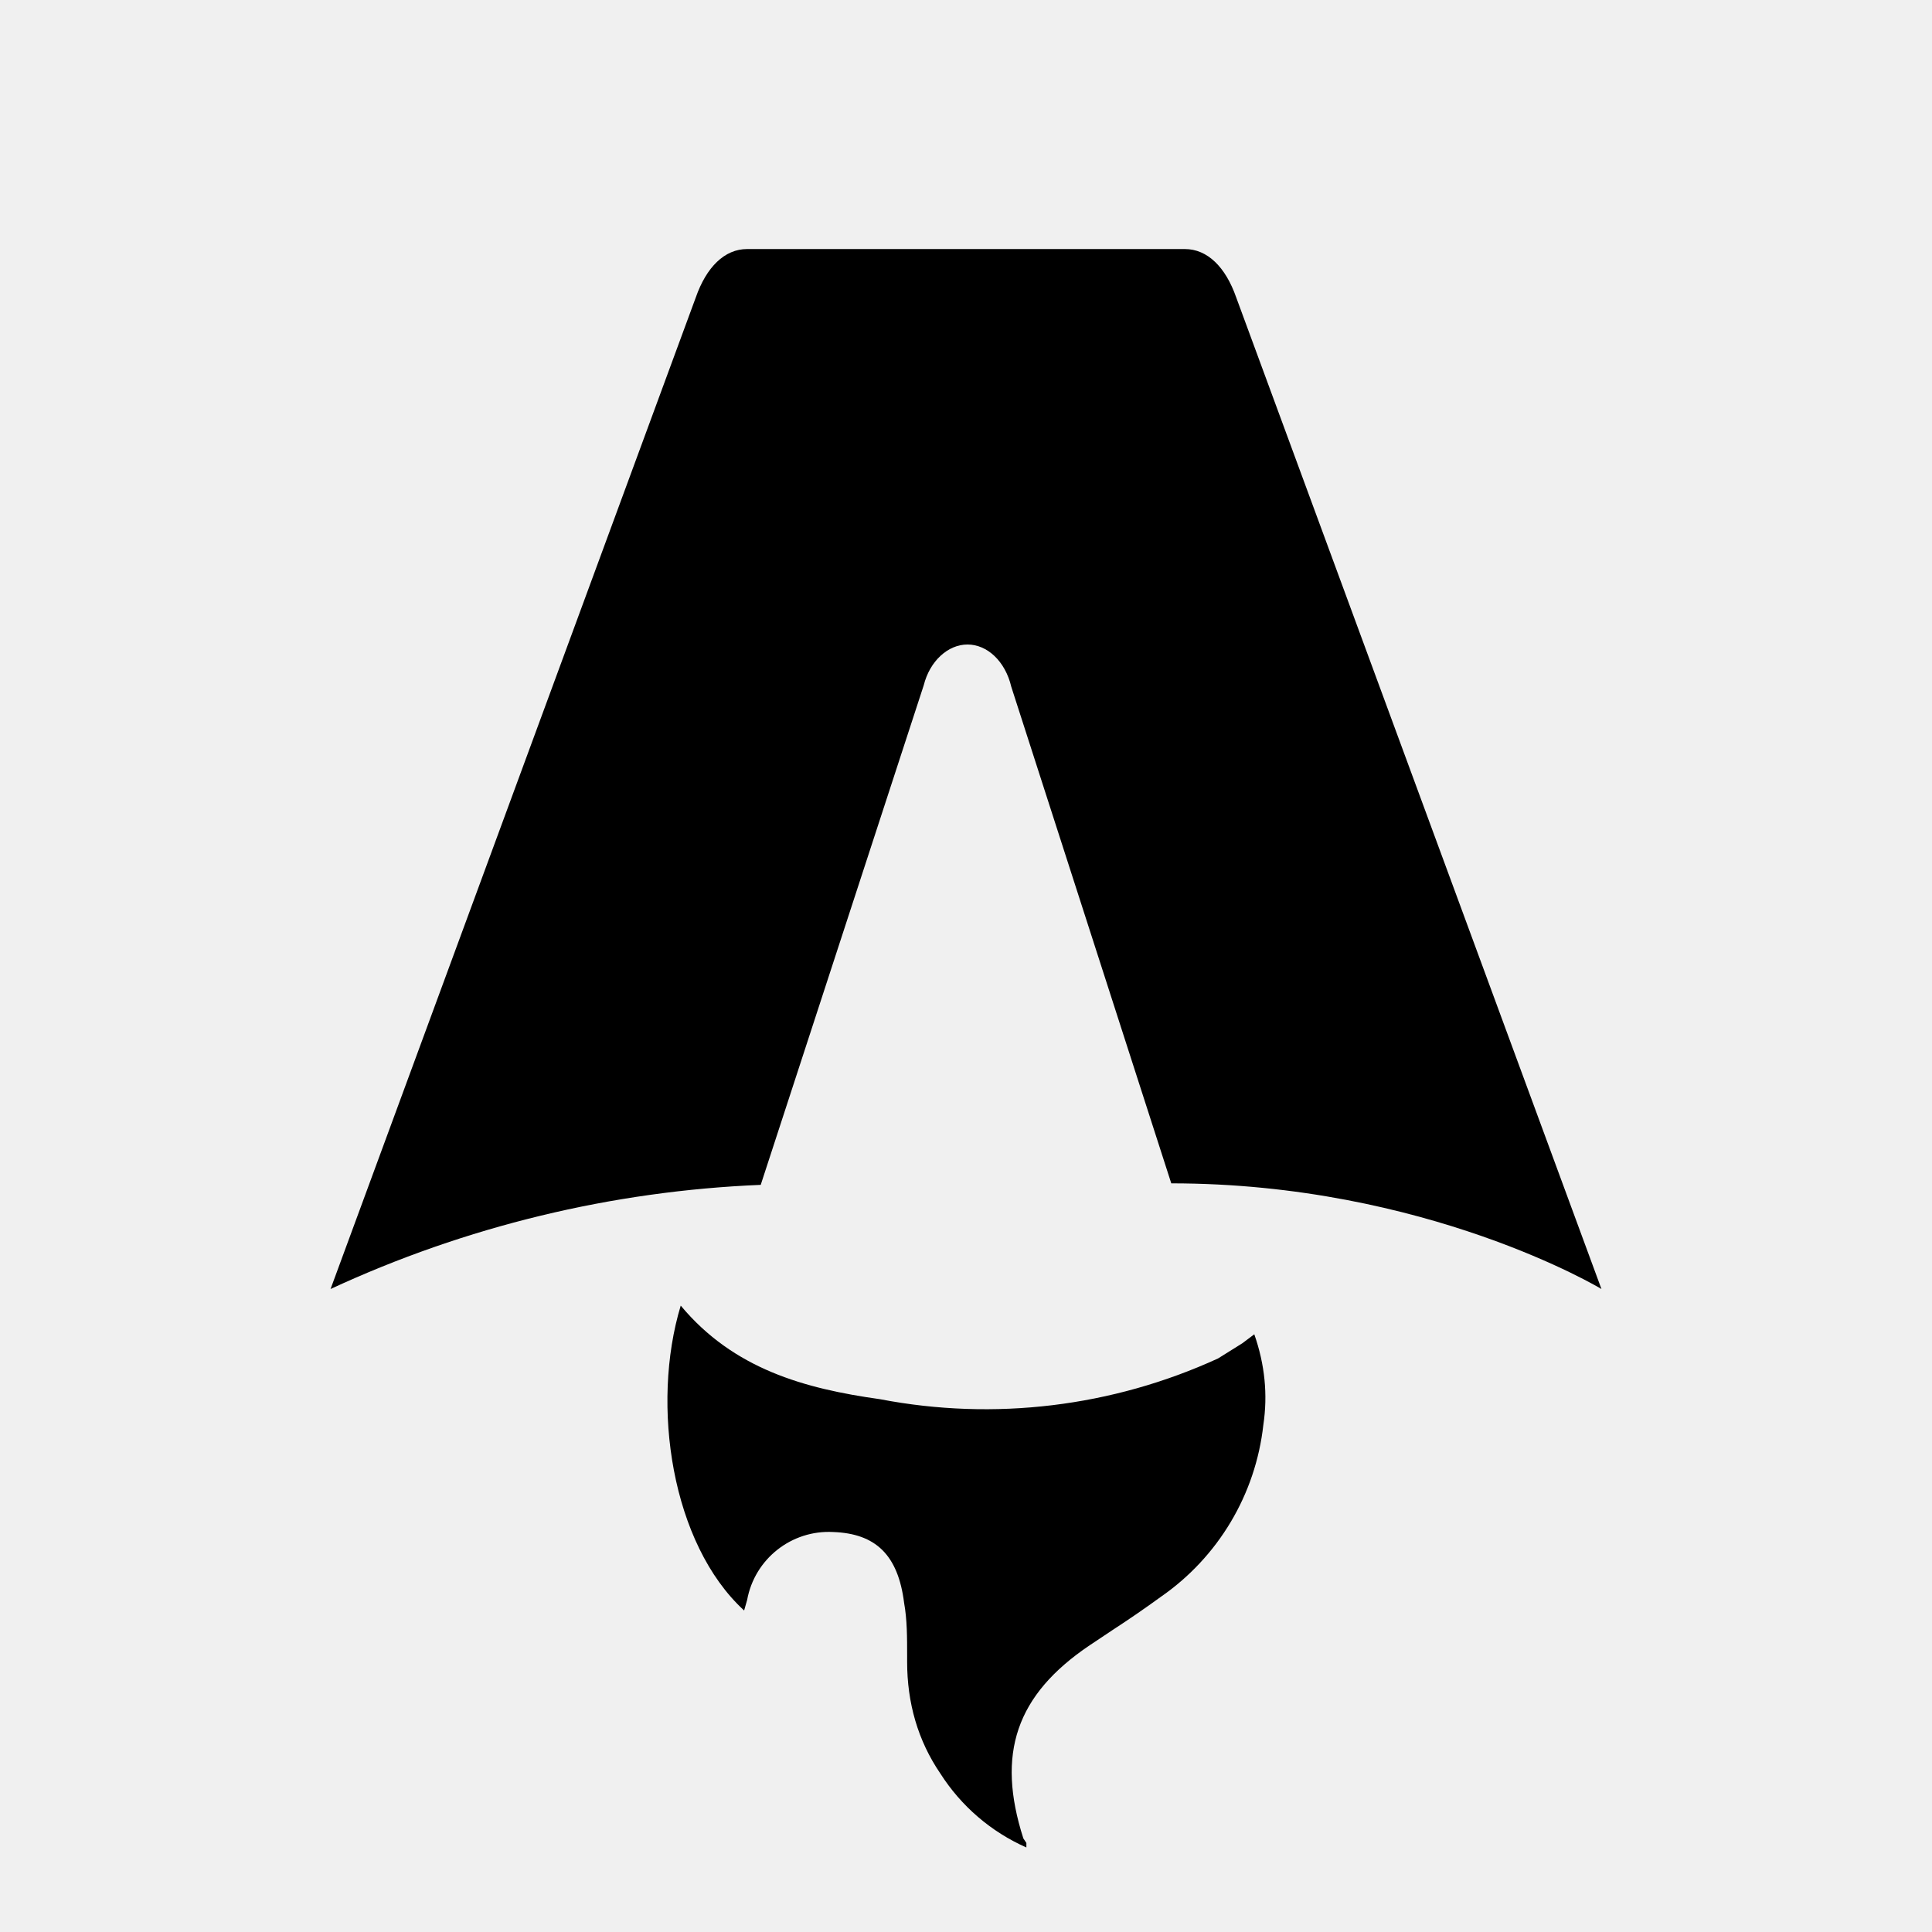
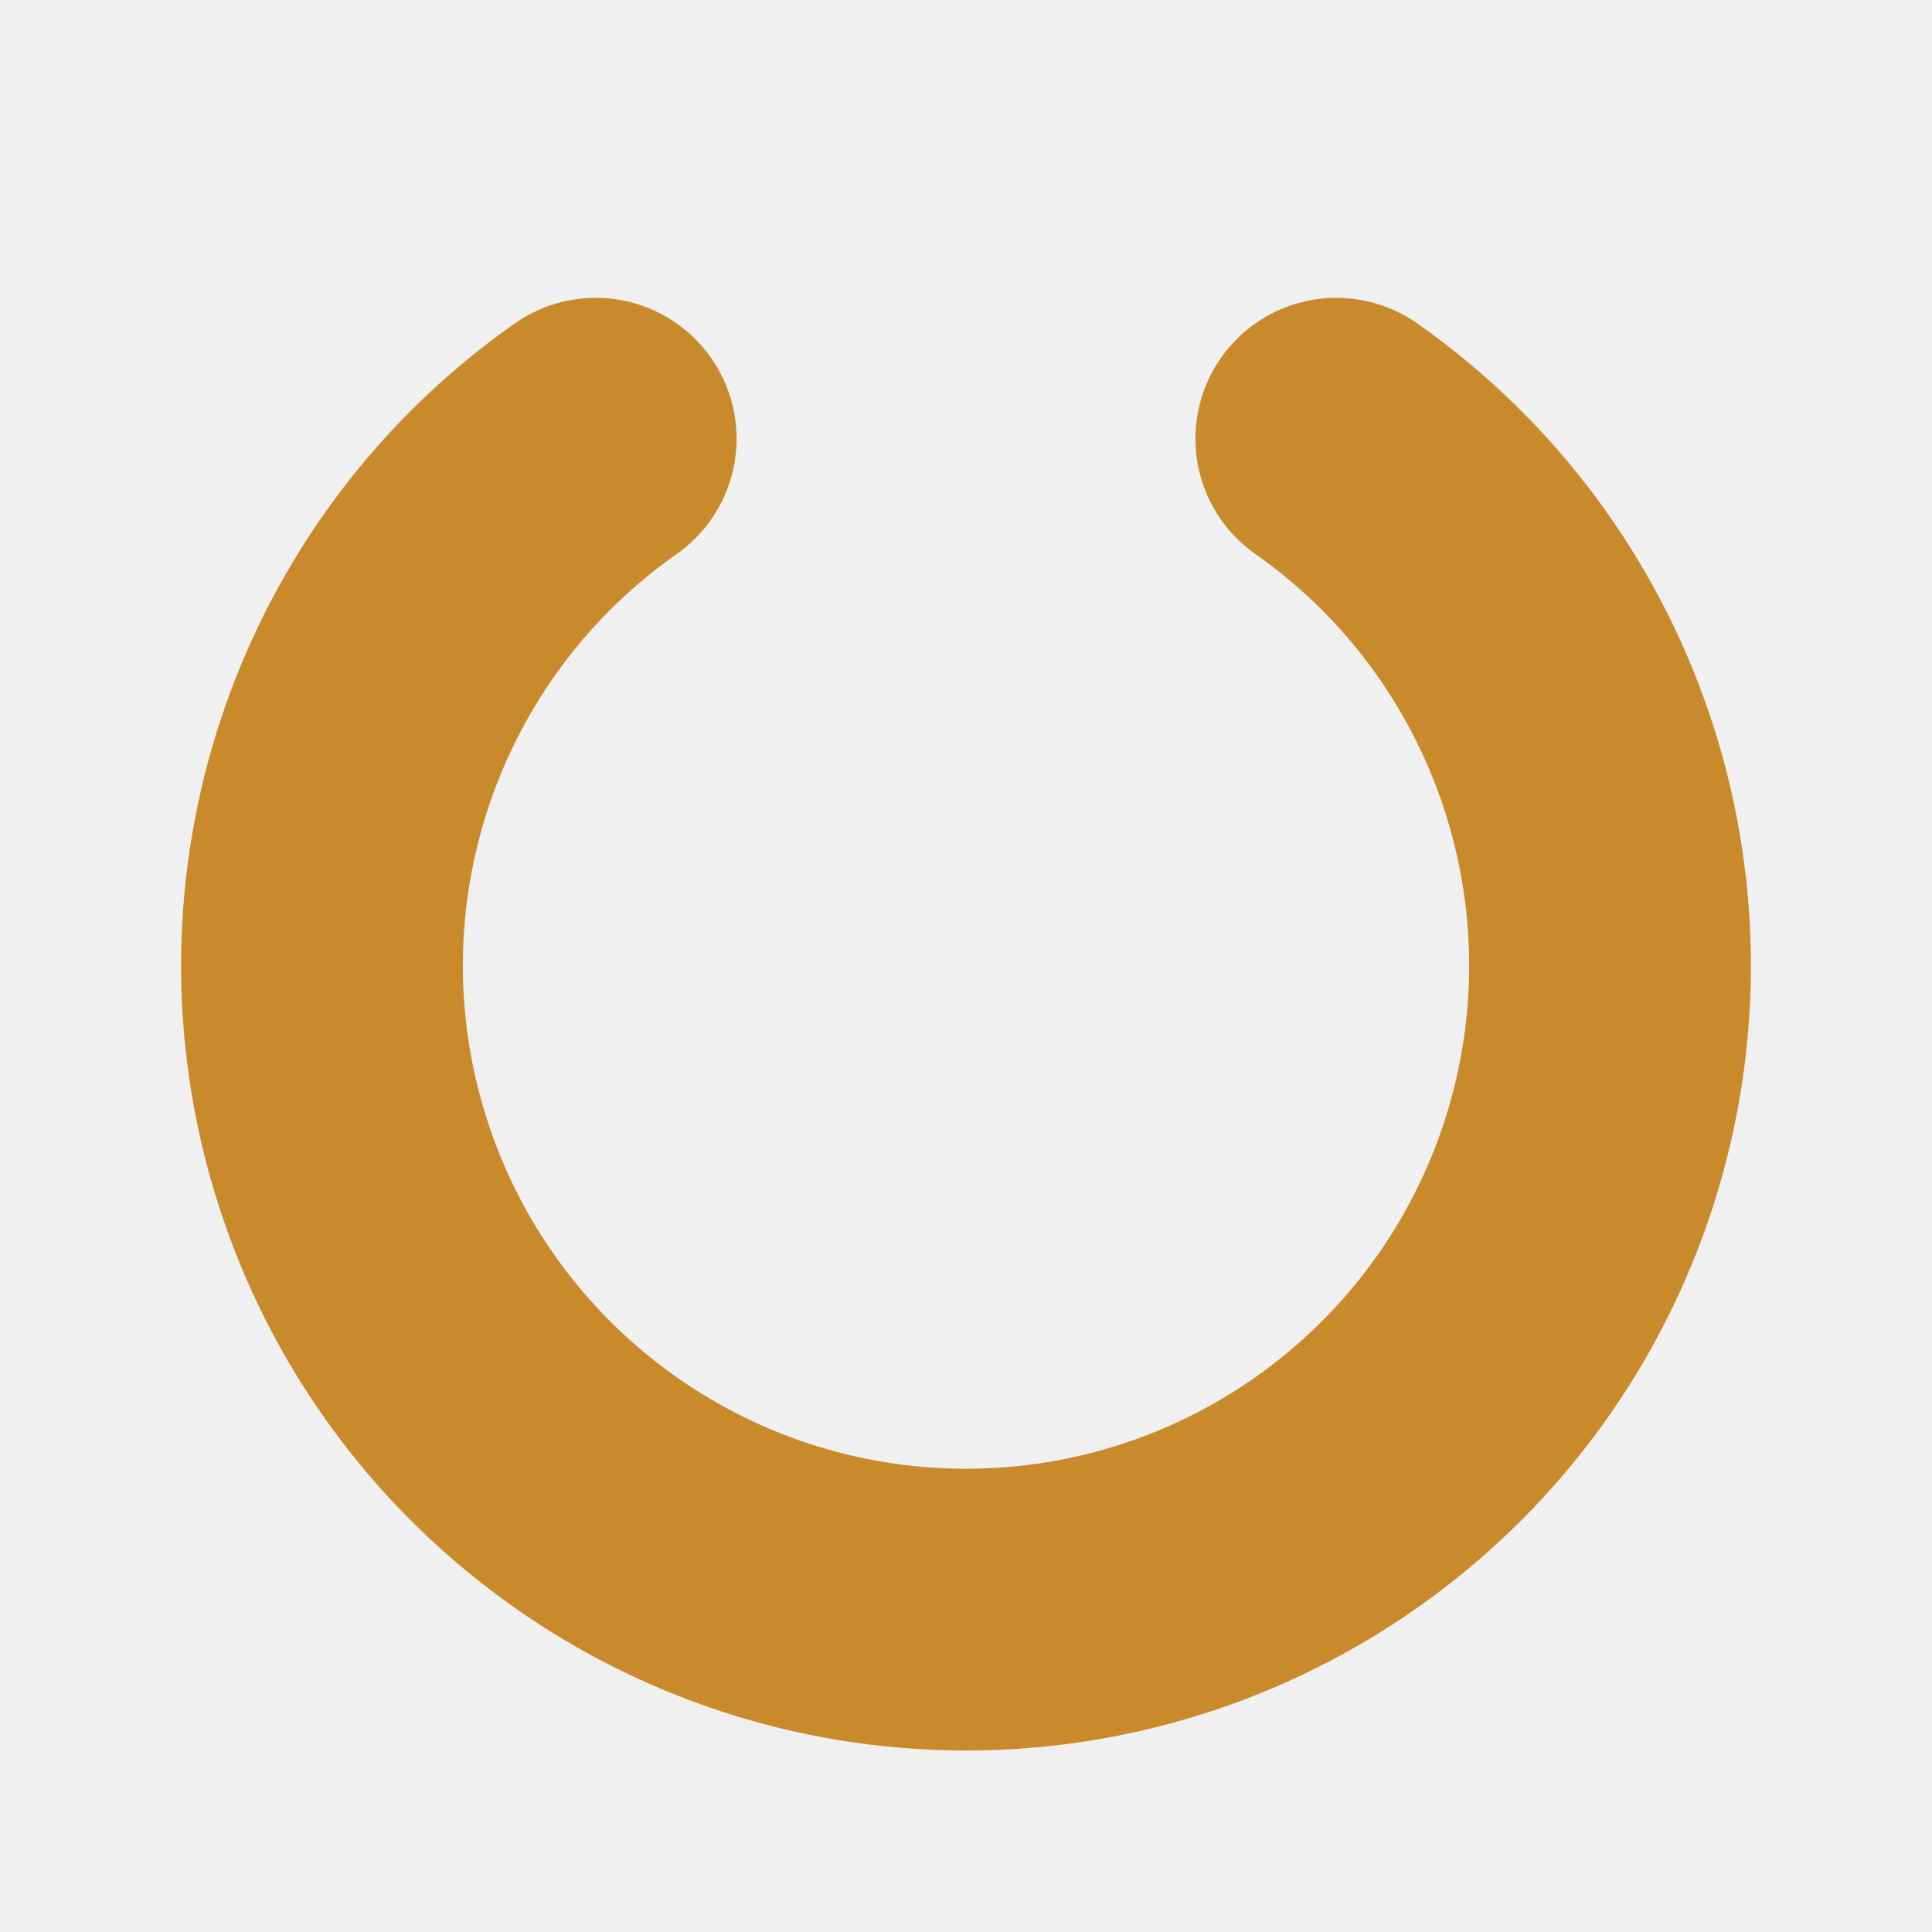
- <svg xmlns="http://www.w3.org/2000/svg" fill="none" viewBox="0 0 128 128">
-   <path d="M50.4 78.5a75.1 75.1 0 0 0-28.5 6.9l24.2-65.7c.7-2 1.9-3.2 3.4-3.2h29c1.5 0 2.7 1.2 3.4 3.2l24.2 65.7s-11.6-7-28.5-7L67 45.5c-.4-1.7-1.6-2.8-2.9-2.8-1.3 0-2.5 1.1-2.9 2.7L50.4 78.5Zm-1.1 28.2Zm-4.2-20.2c-2 6.6-.6 15.8 4.2 20.2a17.5 17.5 0 0 1 .2-.7 5.5 5.5 0 0 1 5.7-4.5c2.8.1 4.3 1.5 4.7 4.7.2 1.1.2 2.3.2 3.5v.4c0 2.7.7 5.2 2.2 7.4a13 13 0 0 0 5.7 4.9v-.3l-.2-.3c-1.8-5.6-.5-9.5 4.4-12.8l1.5-1a73 73 0 0 0 3.2-2.2 16 16 0 0 0 6.8-11.4c.3-2 .1-4-.6-6l-.8.6-1.6 1a37 37 0 0 1-22.4 2.7c-5-.7-9.7-2-13.2-6.2Z" />
-   <style>
-         path { fill: #000; }
-         @media (prefers-color-scheme: dark) {
-             path { fill: #FFF; }
-         }
-     </style>
+ <svg xmlns="http://www.w3.org/2000/svg" viewBox="0 0 48 48" role="img" aria-label="Lumen">
+   <path d="M 33.2 10.9 A 16 16 0 1 1 14.8 10.9" fill="none" stroke="#c98a2c" stroke-width="7" stroke-linecap="round" />
</svg>
